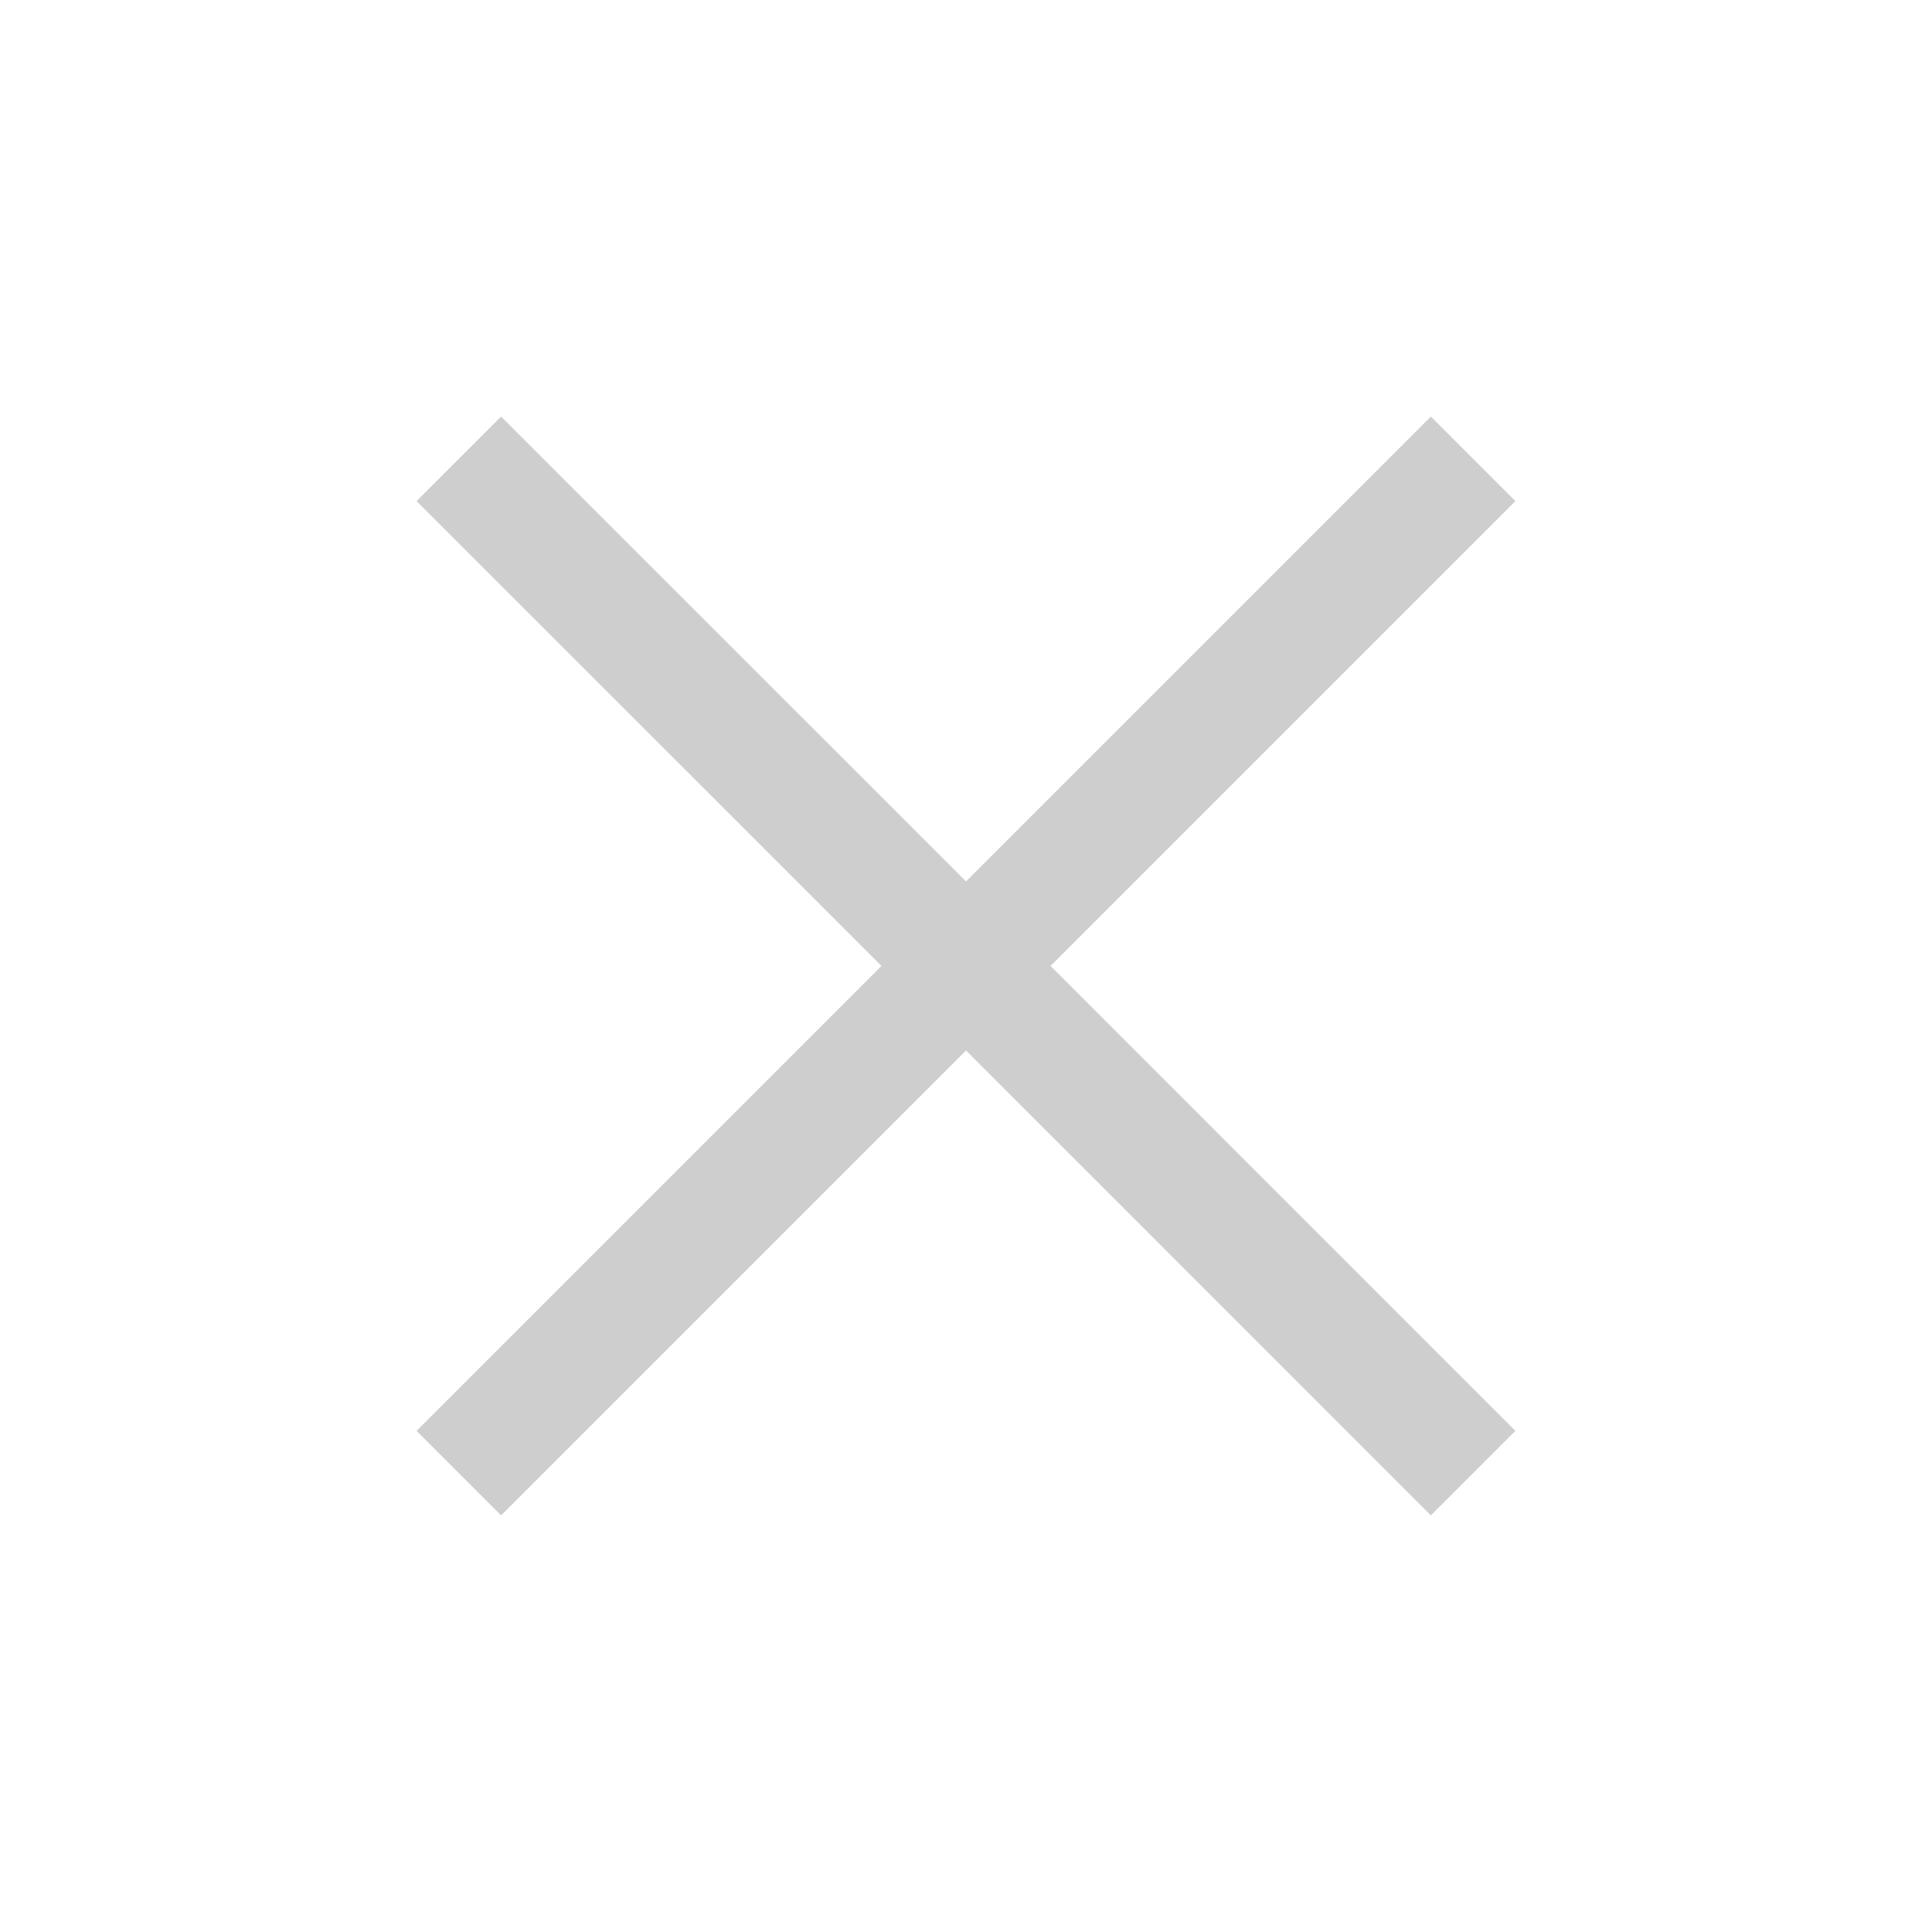
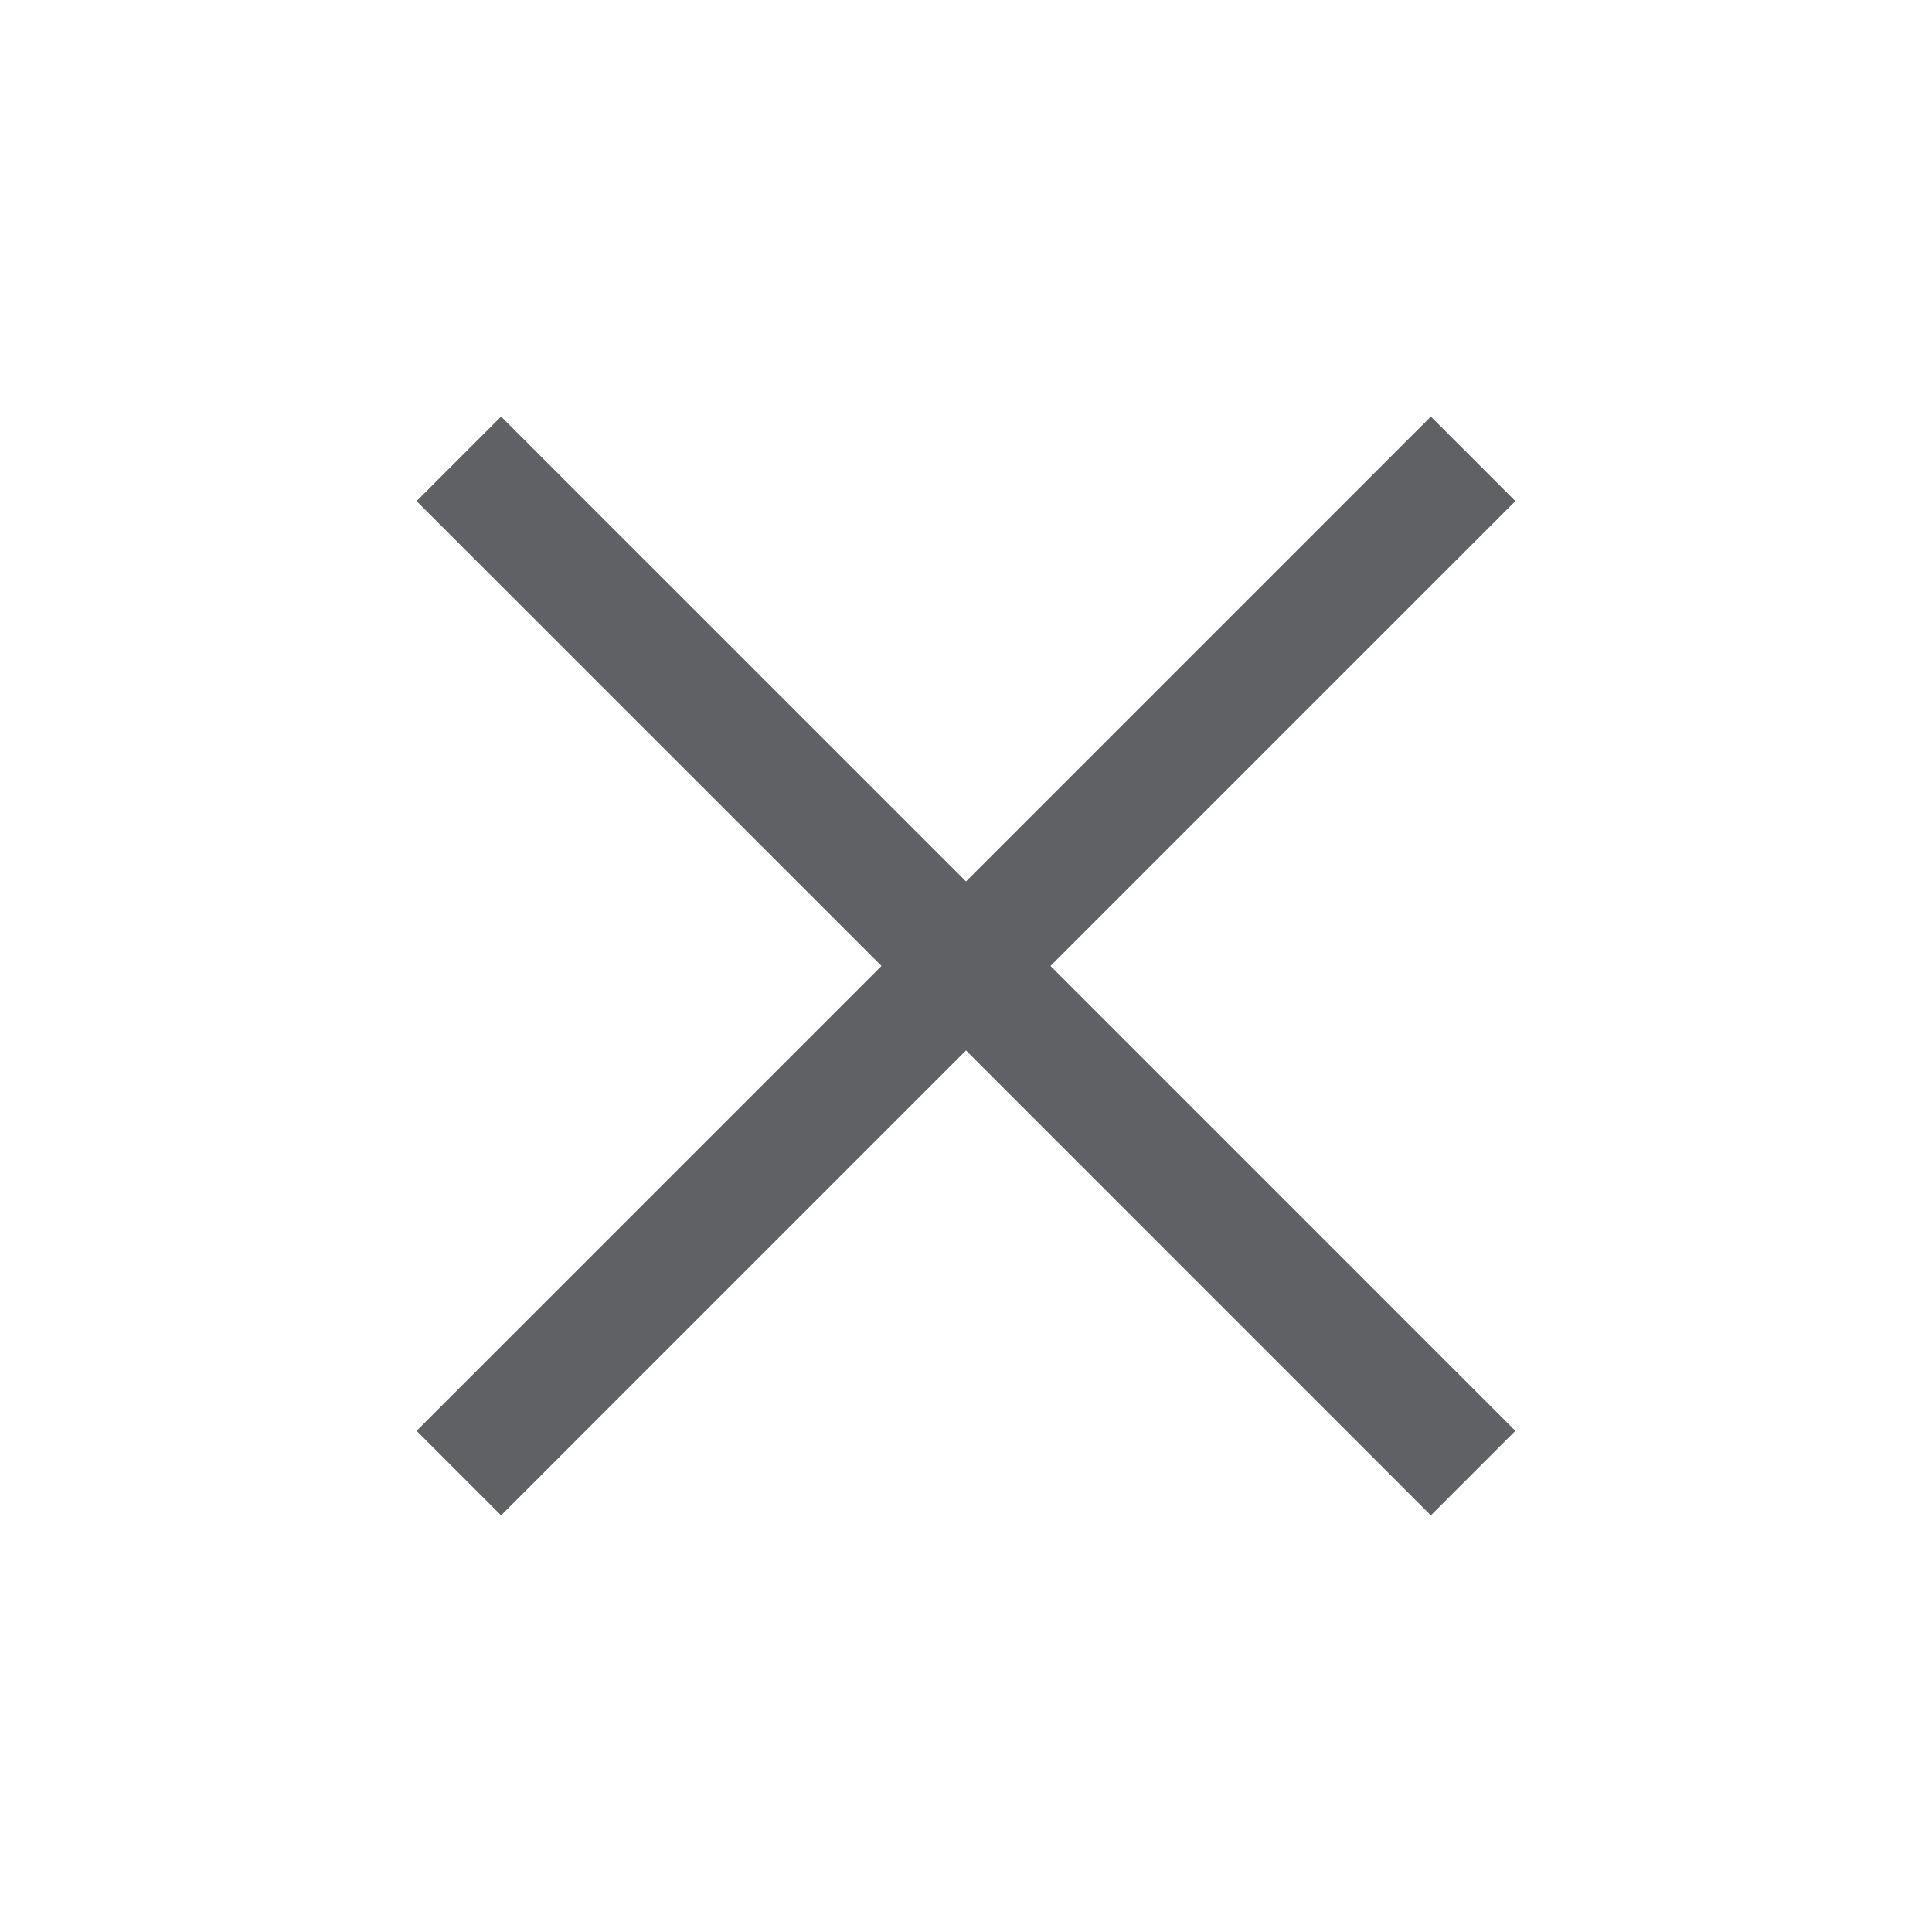
- <svg xmlns="http://www.w3.org/2000/svg" width="24" height="24" viewBox="0 0 36 36" fill="none">
-   <path d="M9.337 28.237L7.762 26.662L16.425 17.999L7.762 9.337L9.337 7.762L18 16.424L26.662 7.762L28.237 9.337L19.575 17.999L28.237 26.662L26.662 28.237L18 19.574L9.337 28.237Z" fill="#CECECE" />
+ <svg xmlns="http://www.w3.org/2000/svg" width="16" height="16" viewBox="0 0 36 36" fill="none">
+   <path d="M9.337 28.237L7.762 26.662L16.425 17.999L7.762 9.337L9.337 7.762L18 16.424L26.662 7.762L28.237 9.337L19.575 17.999L28.237 26.662L26.662 28.237L18 19.574L9.337 28.237Z" fill="#5F6165" />
</svg>
